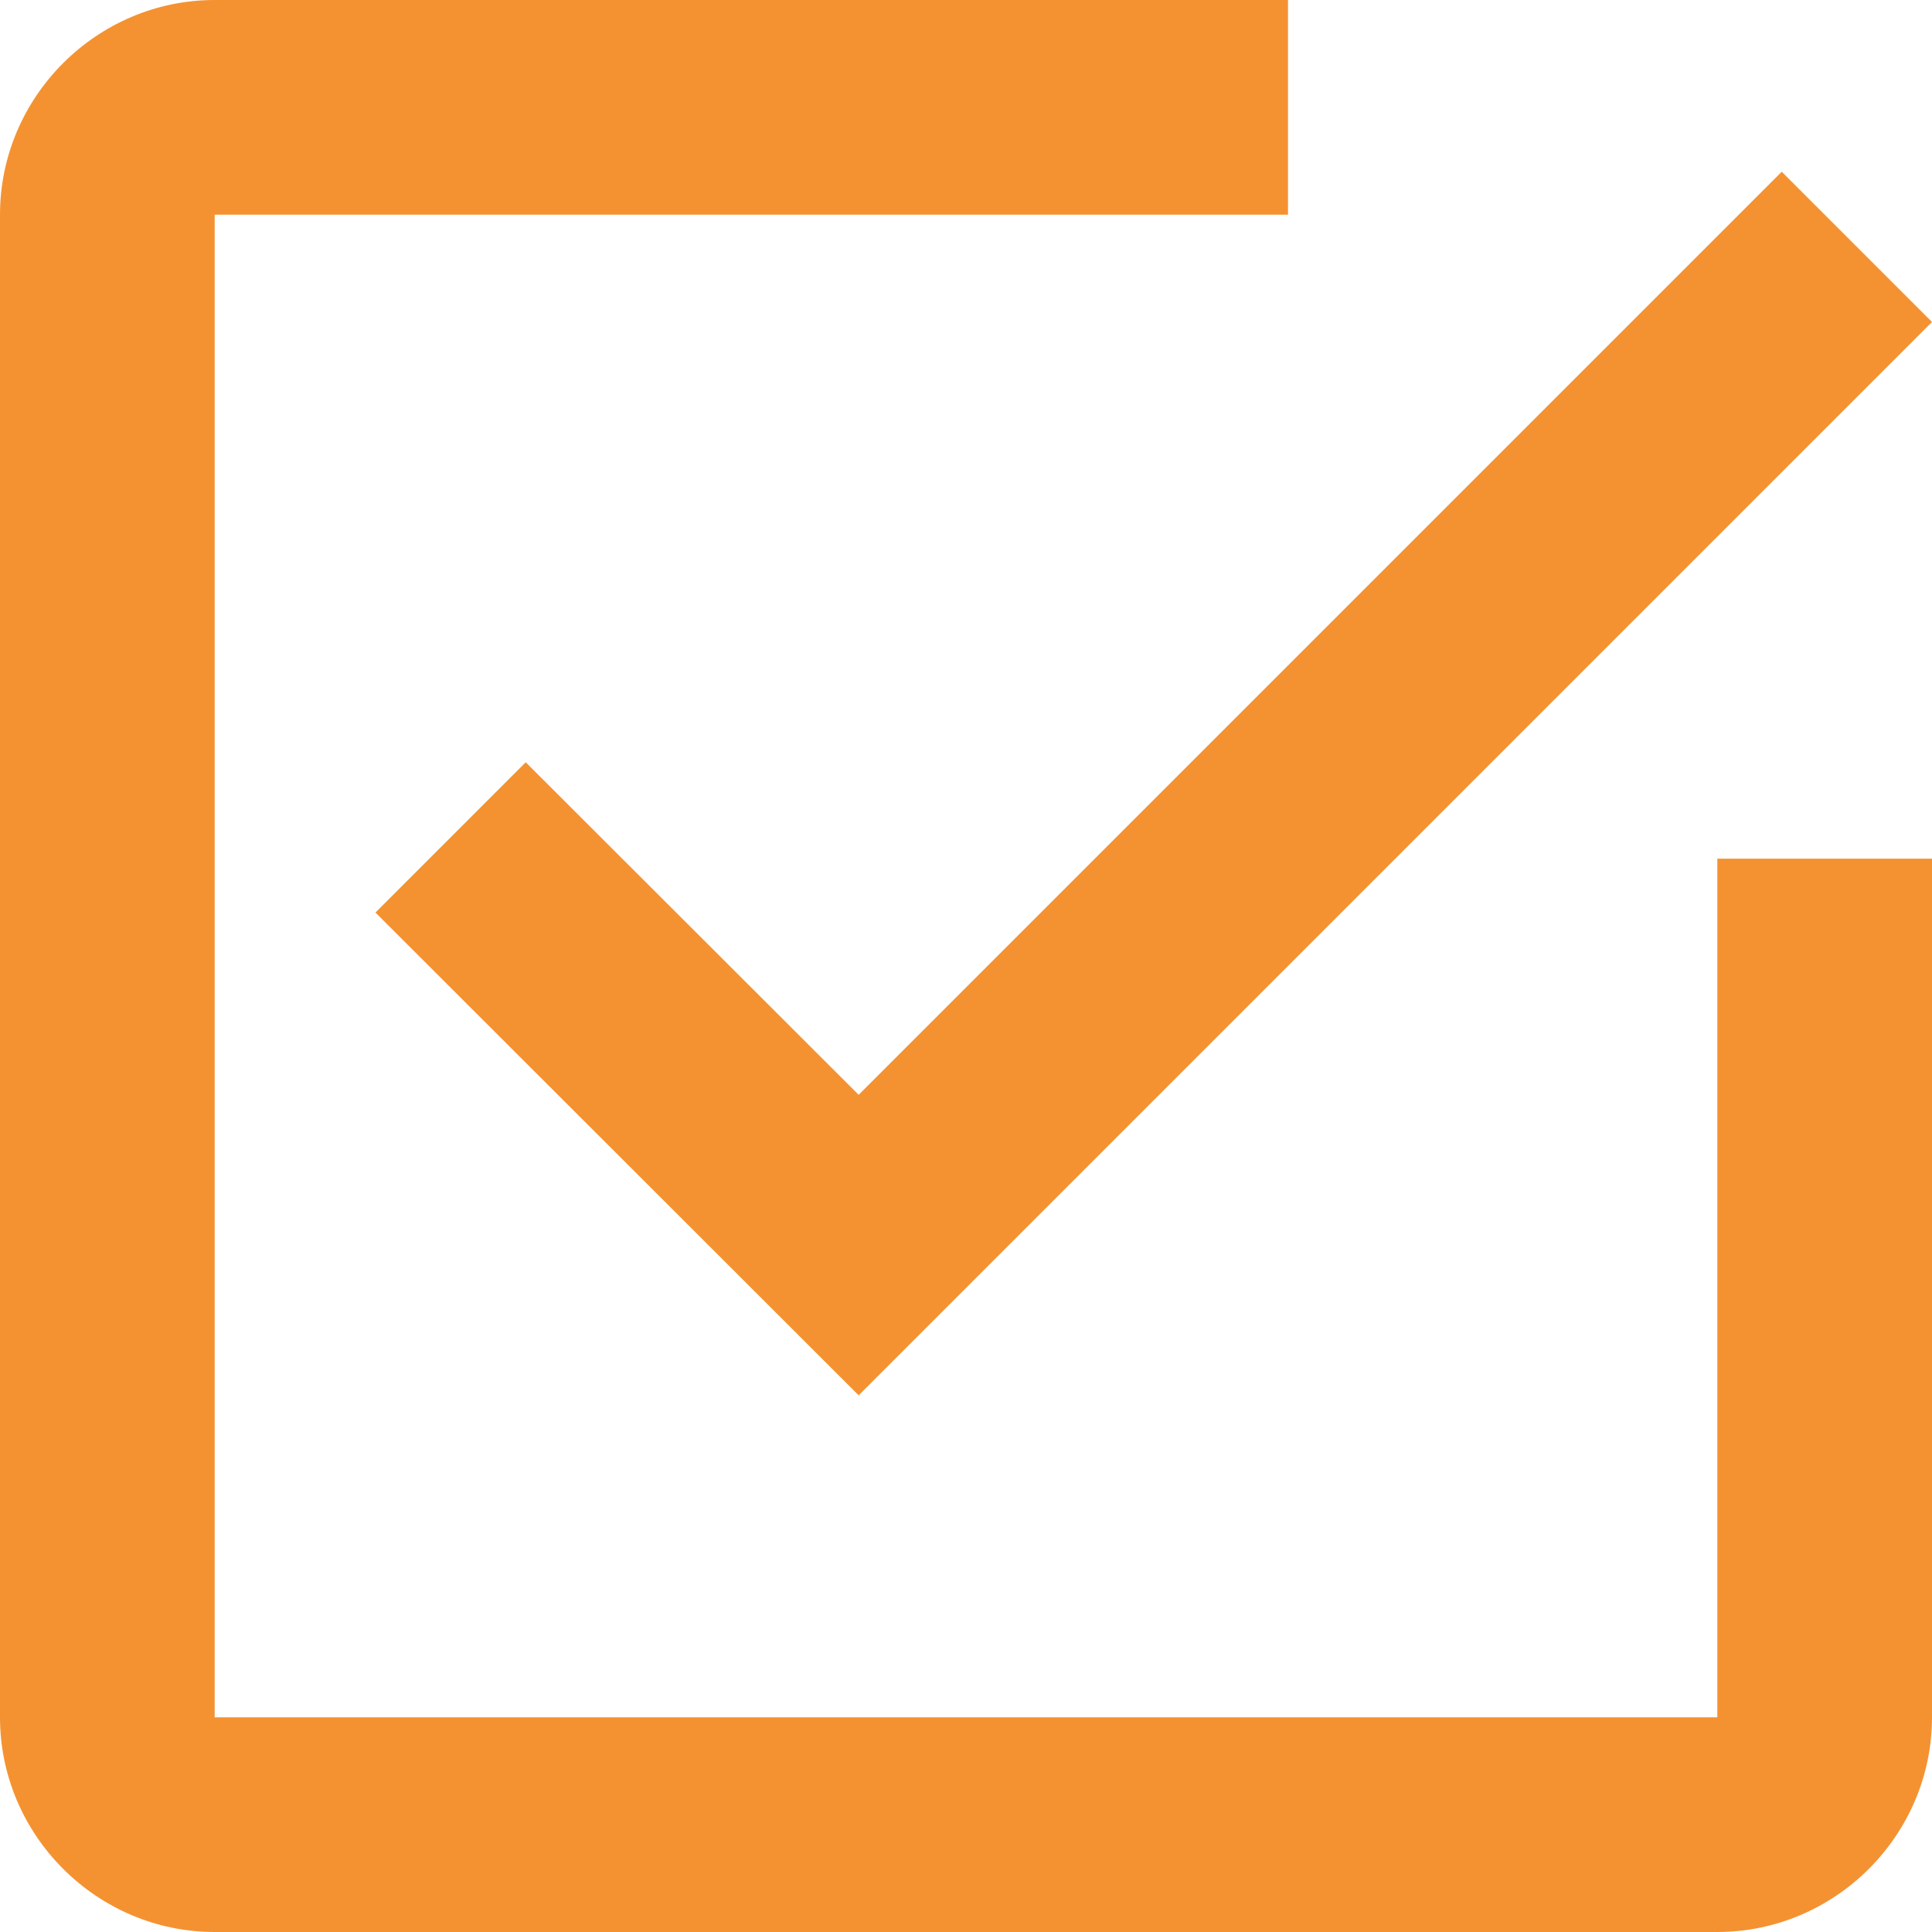
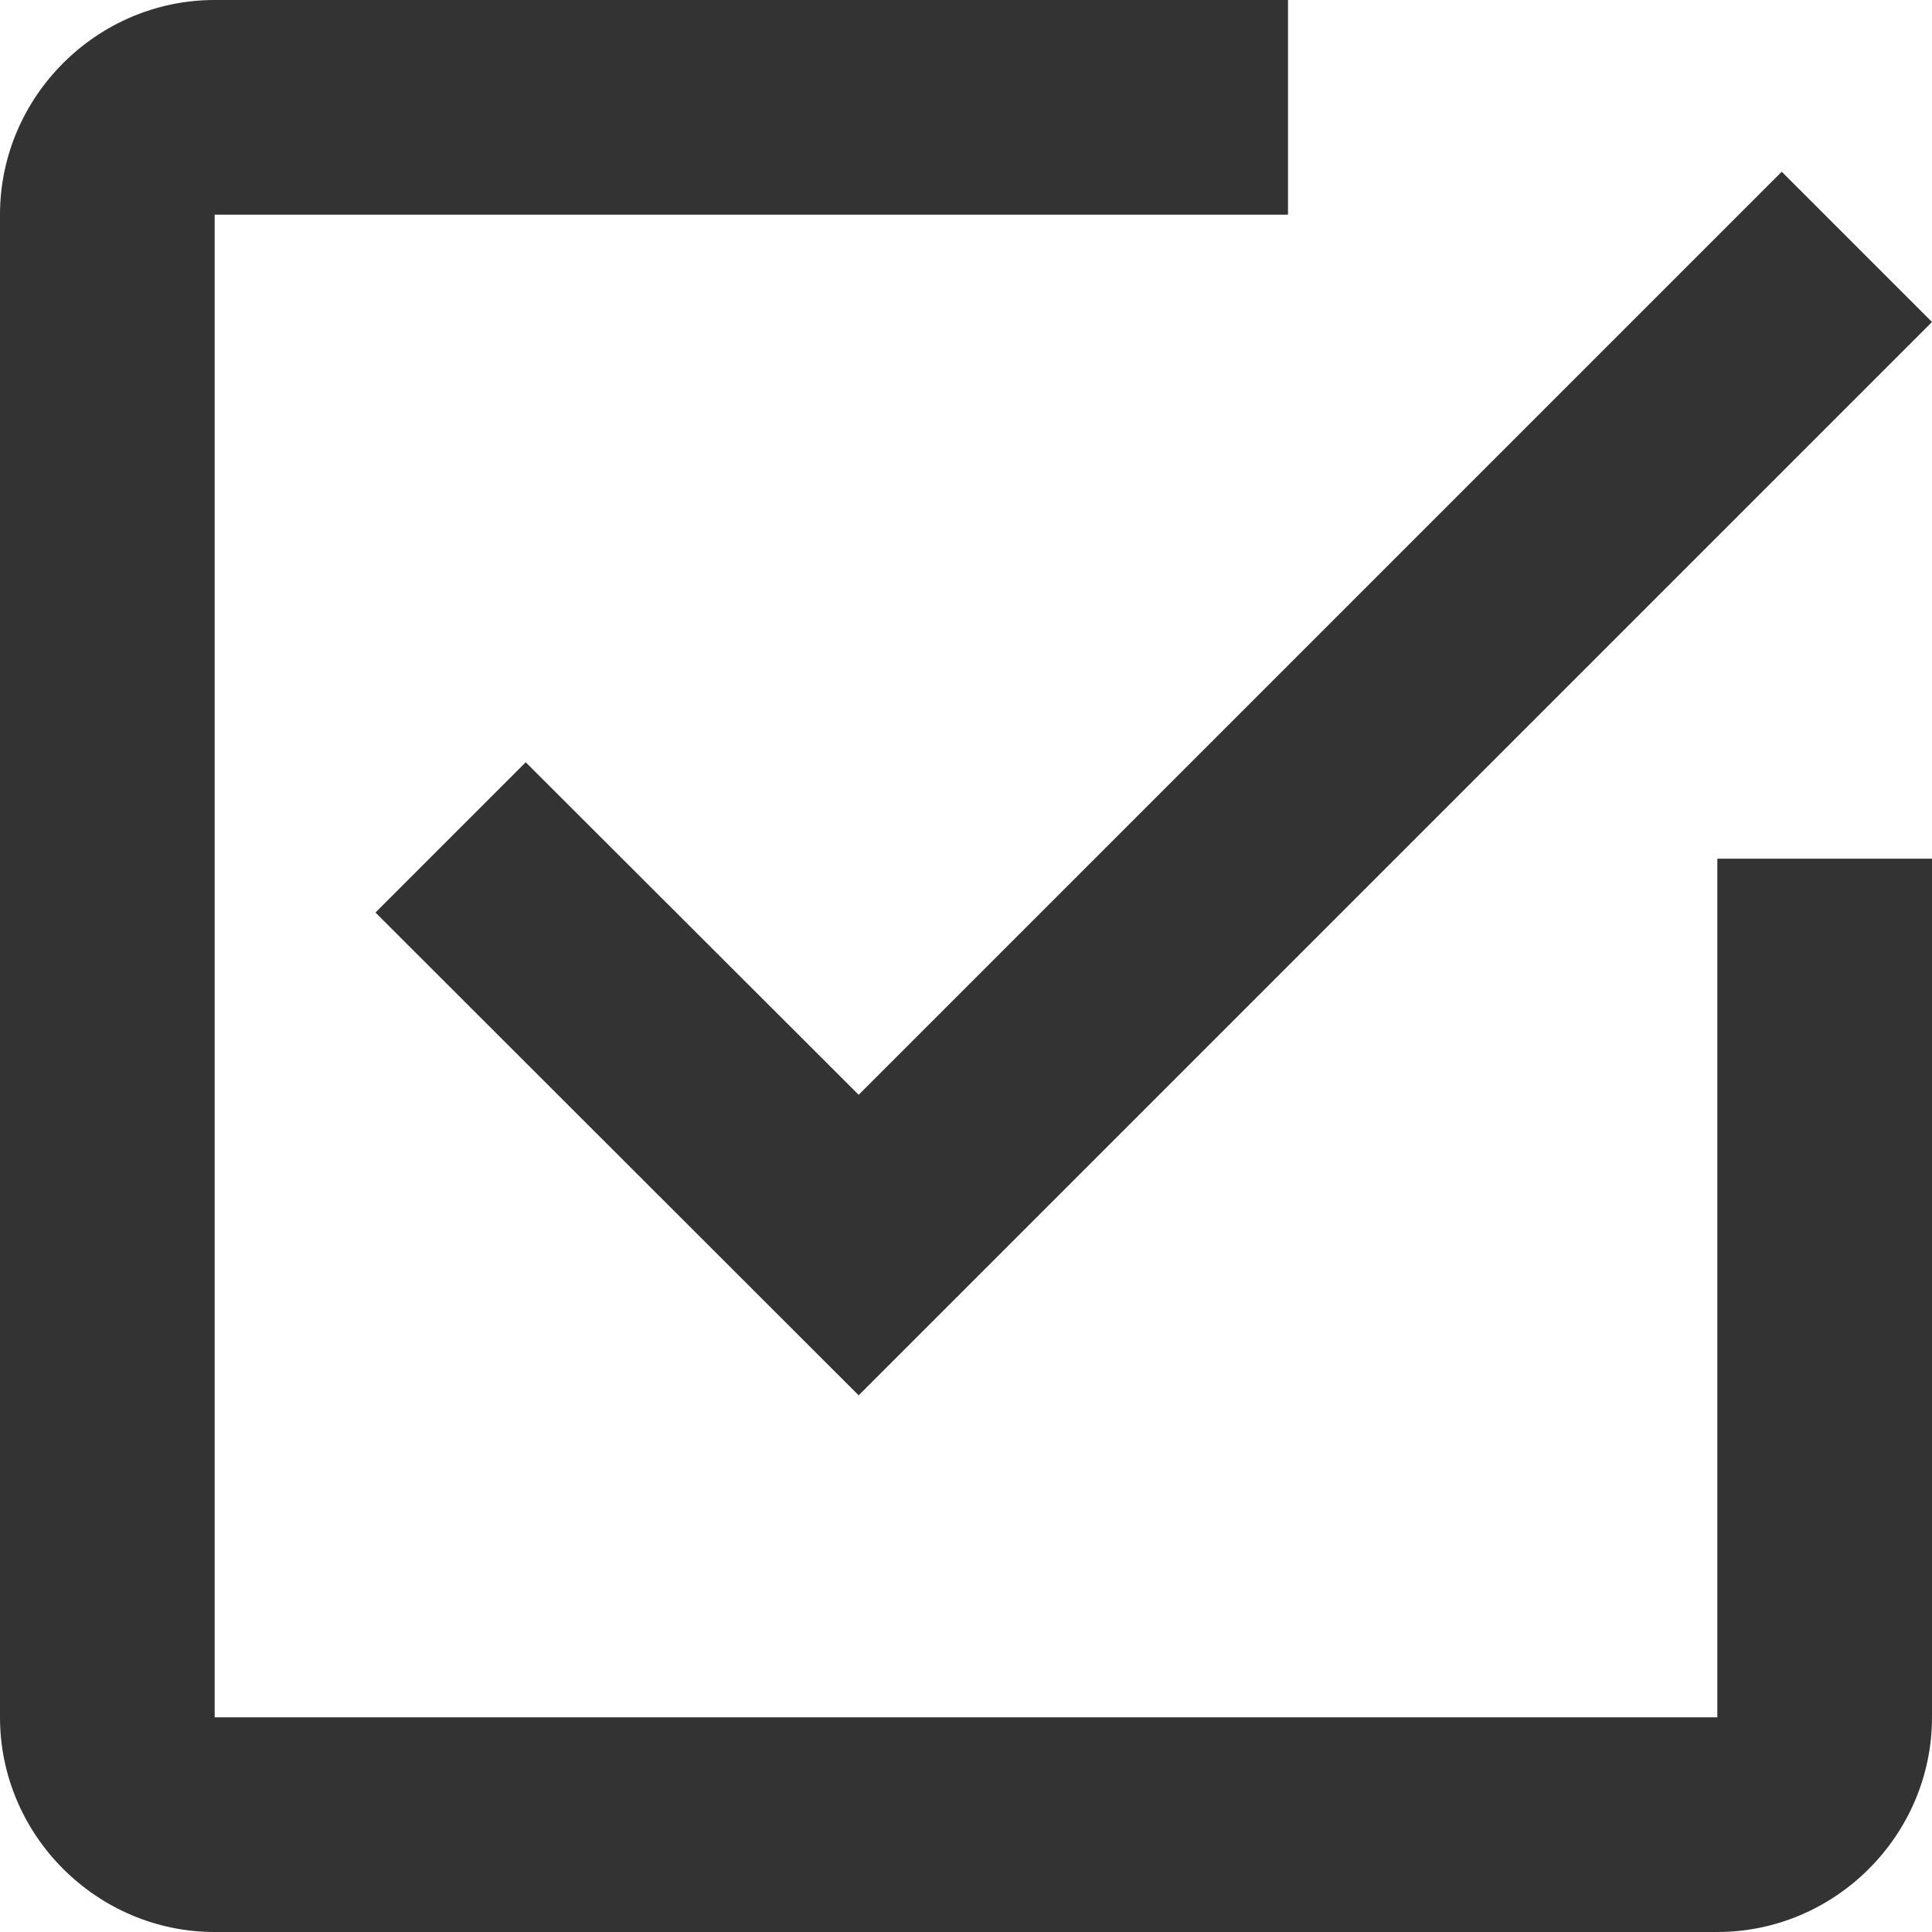
<svg xmlns="http://www.w3.org/2000/svg" version="1.1" id="Capa_1" x="0px" y="0px" viewBox="0 0 459 459" style="enable-background:new 0 0 459 459;" xml:space="preserve">
  <style type="text/css">
- 	.st0{fill:#F49231;}
+ 	.st0{fill:#333333;}
</style>
  <g>
    <g id="check-box-outline">
      <path class="st0" d="M124.9,181.1l-35.7,35.7L204,331.5l255-255l-35.7-35.7L204,260.1L124.9,181.1z M408,408H51V51h255V0H51    C23,0,0,23,0,51v357c0,28,23,51,51,51h357c28,0,51-23,51-51V204h-51V408z" />
    </g>
  </g>
</svg>
